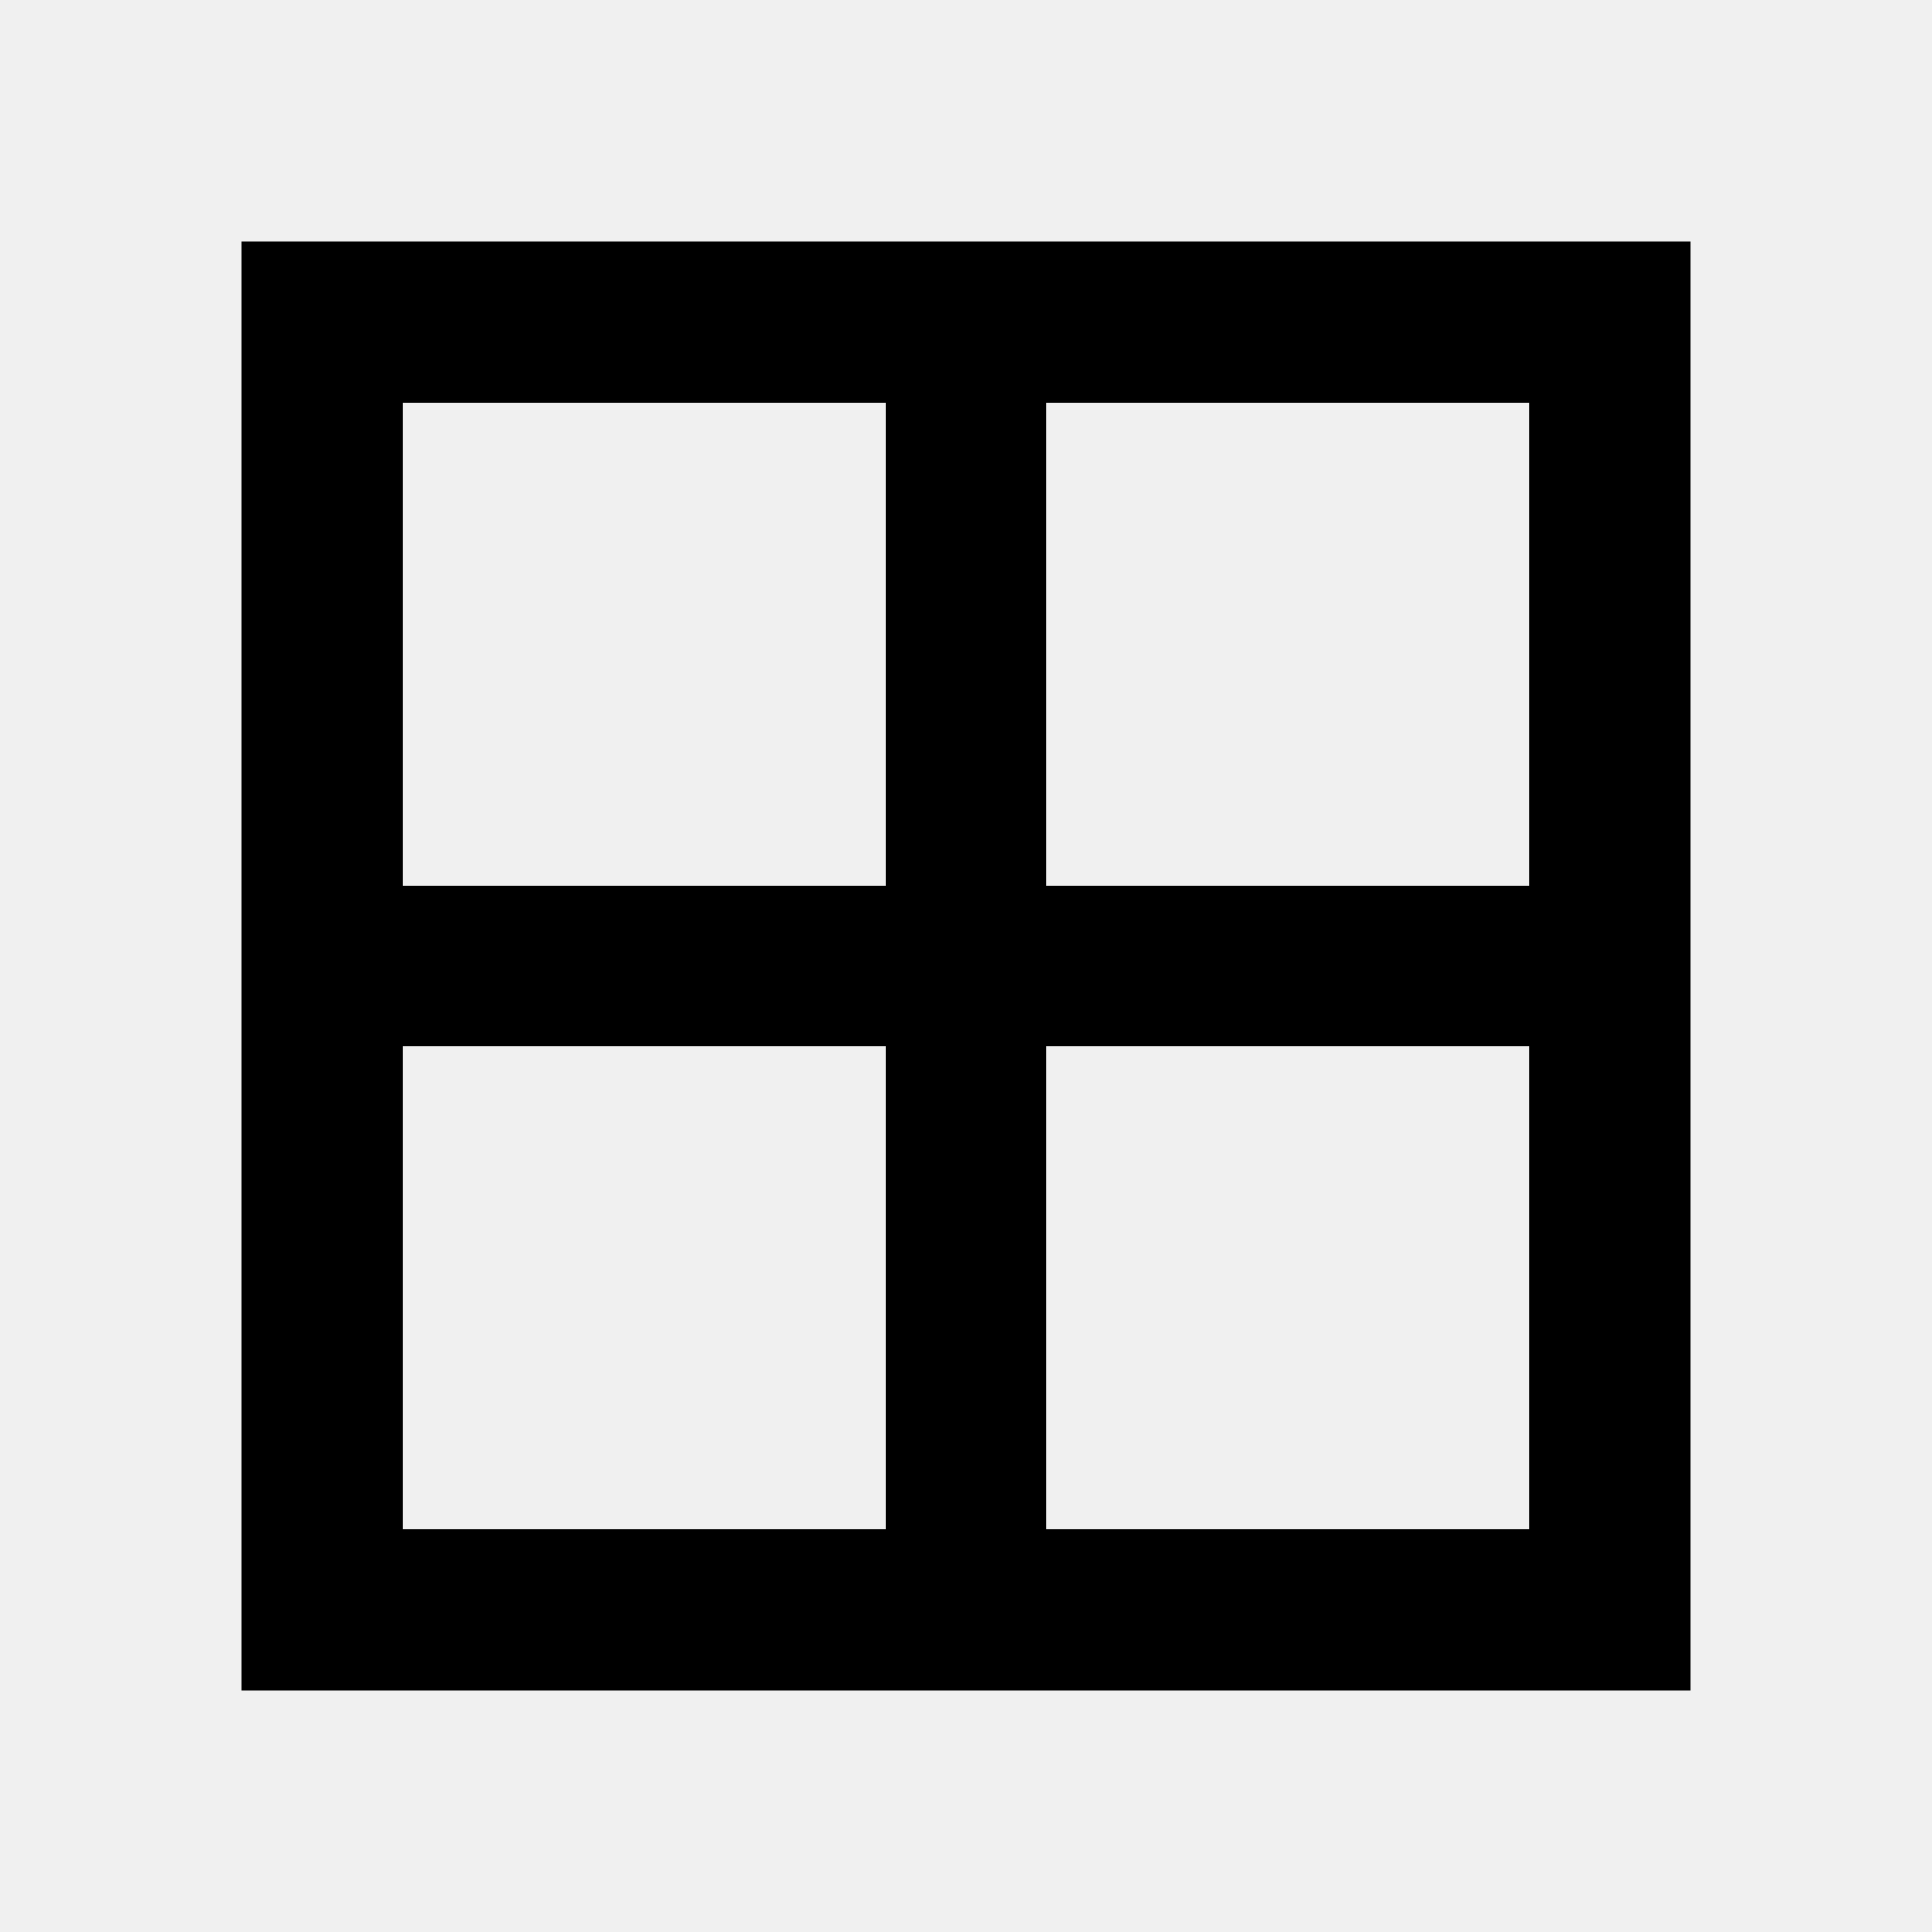
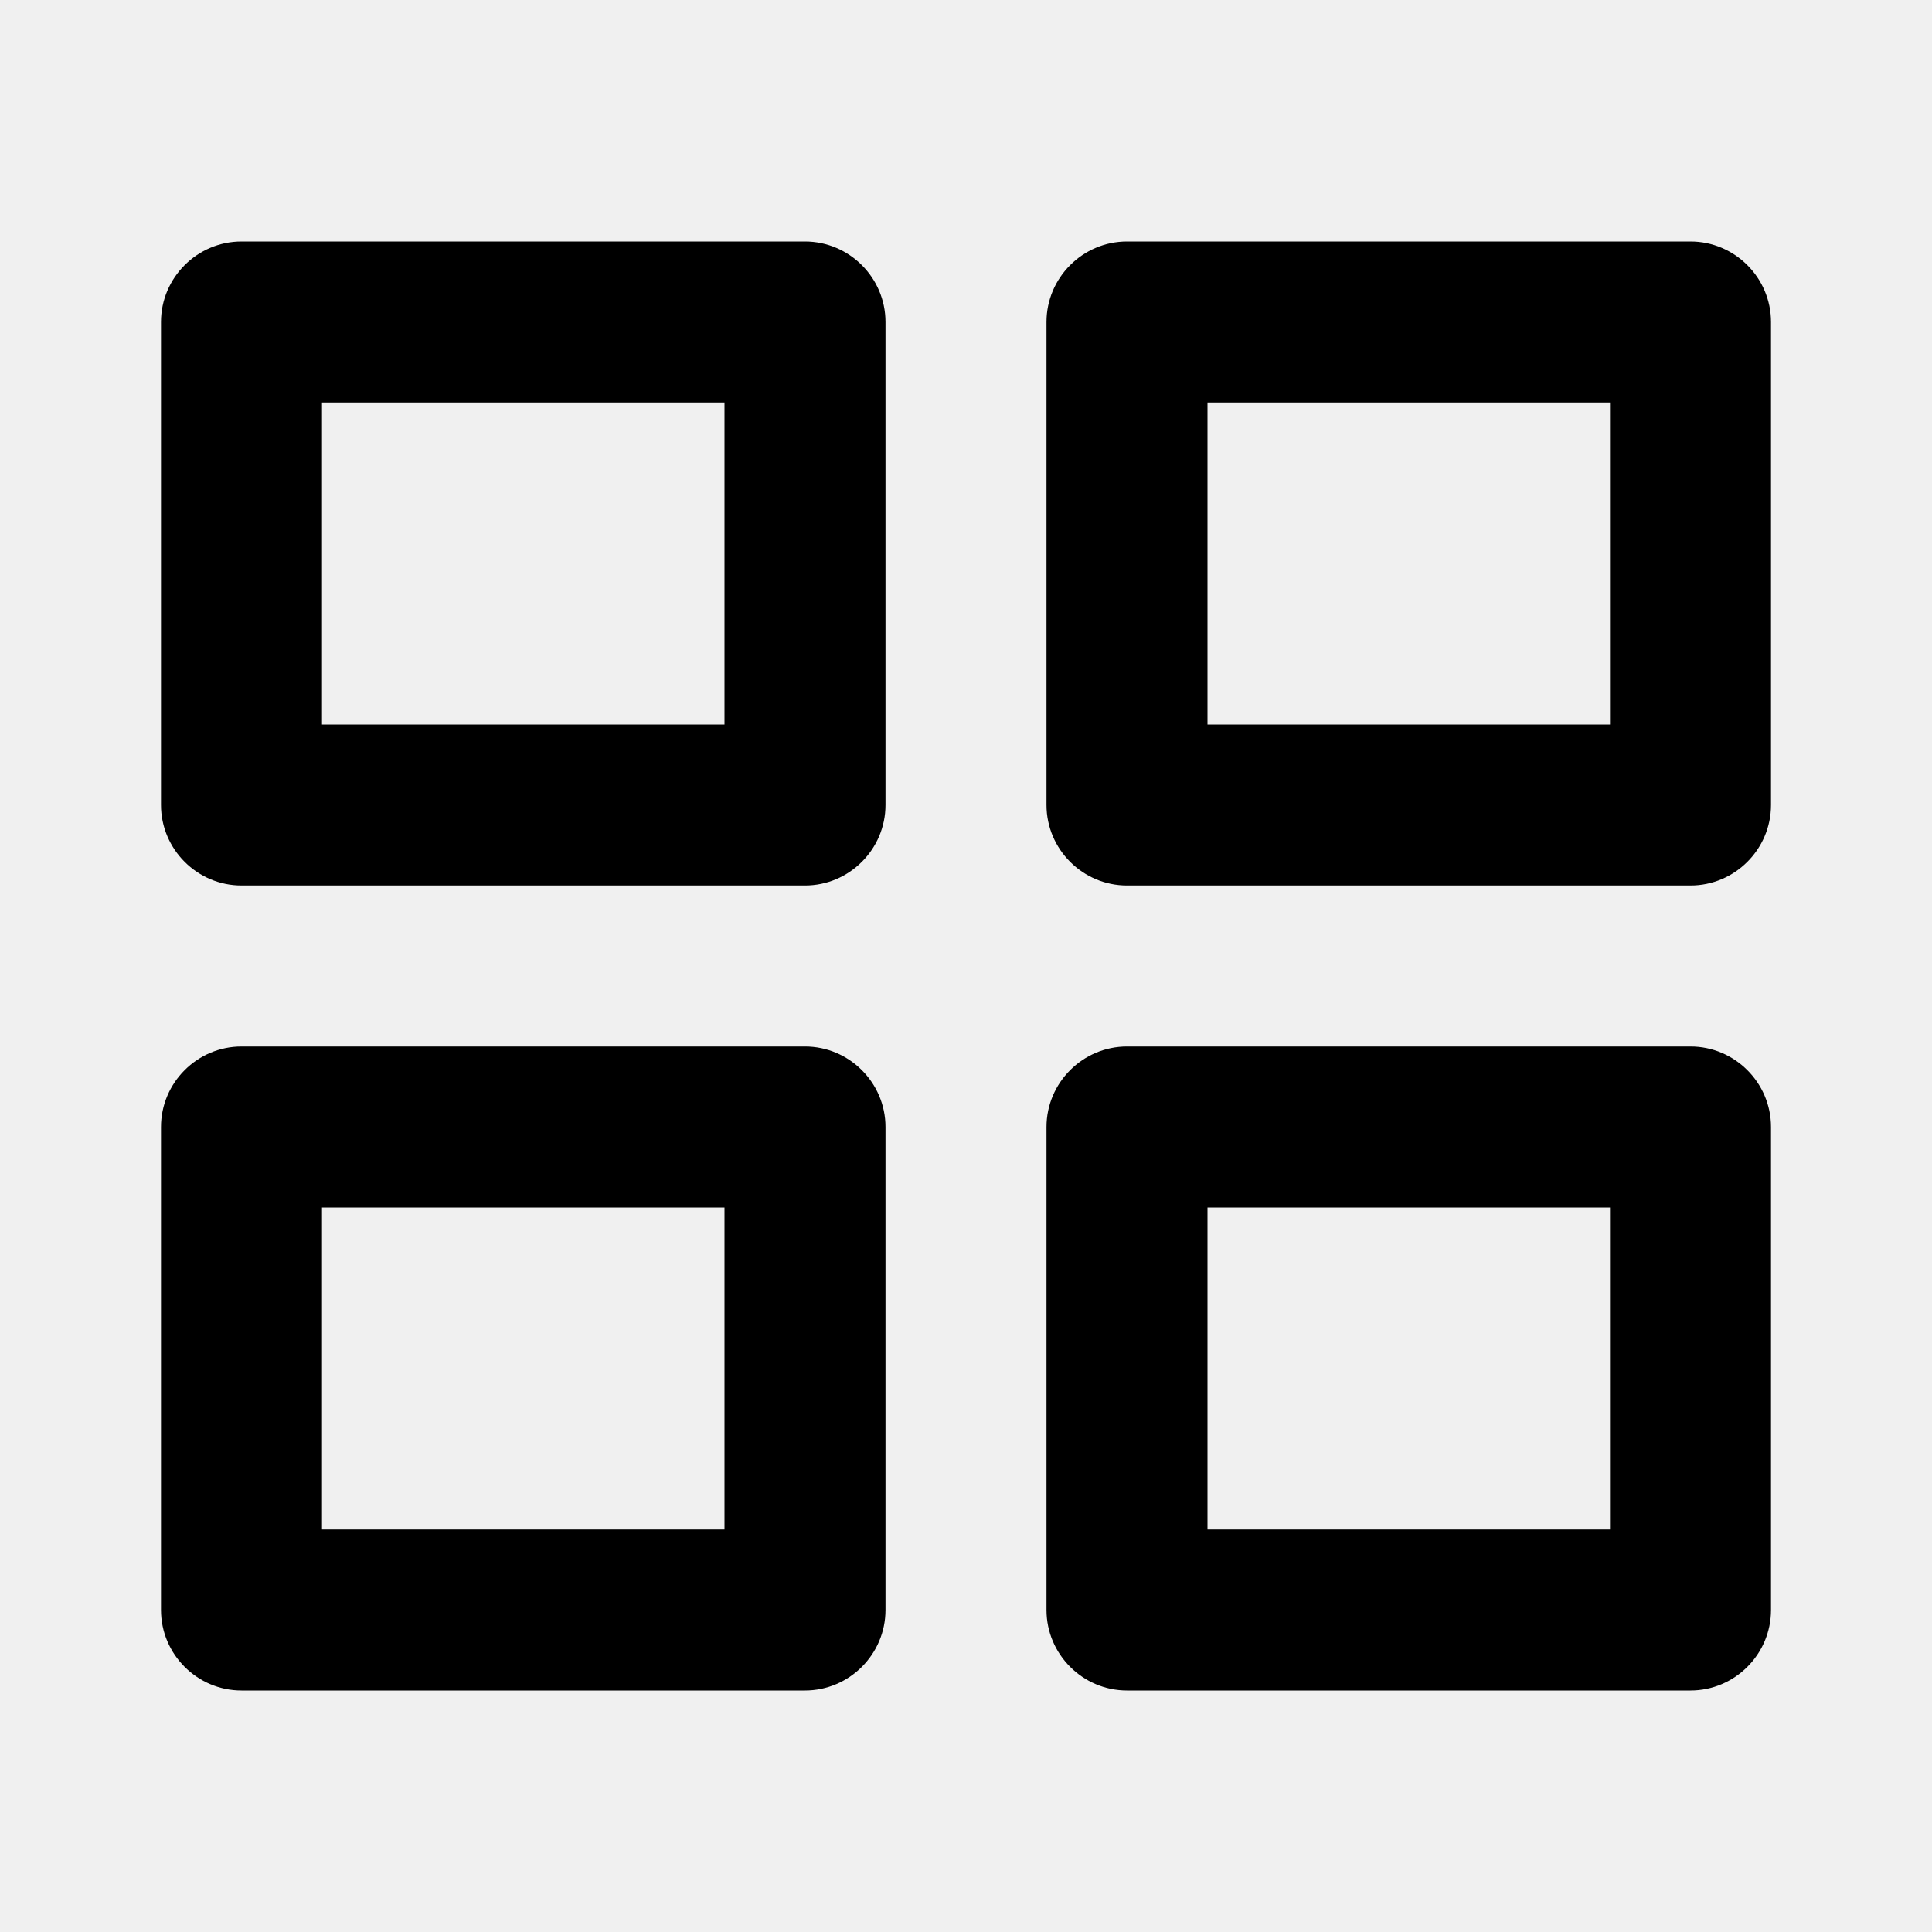
- <svg xmlns="http://www.w3.org/2000/svg" width="24" height="24" viewBox="0 0 24 24">
-   <path fill="none" d="M0 0h24v24H0V0z" />
-   <path d="M3 3v18h18V3H3zm8 16H5v-6h6v6zm0-8H5V5h6v6zm8 8h-6v-6h6v6zm0-8h-6V5h6v6z" />
+ <svg xmlns="http://www.w3.org/2000/svg" xmlns:xlink="http://www.w3.org/1999/xlink" width="24px" height="24px" viewBox="0 0 24 24" version="1.1">
+   <defs>
+     <path d="M3,3 L10,3 C10.55,3 11,3.45 11,4 L11,10 C11,10.55 10.55,11 10,11 L3,11 C2.45,11 2,10.55 2,10 L2,4 C2,3.45 2.45,3 3,3 Z M3,13 L10,13 C10.55,13 11,13.45 11,14 L11,20 C11,20.55 10.55,21 10,21 L3,21 C2.45,21 2,20.55 2,20 L2,14 C2,13.45 2.45,13 3,13 Z M14,3 L21,3 C21.55,3 22,3.45 22,4 L22,10 C22,10.55 21.55,11 21,11 L14,11 C13.45,11 13,10.55 13,10 L13,4 C13,3.45 13.45,3 14,3 Z M14,13 L21,13 C21.55,13 22,13.45 22,14 L22,20 C22,20.55 21.55,21 21,21 L14,21 C13.45,21 13,20.55 13,20 L13,14 C13,13.45 13.45,13 14,13 Z M9,9 L9,5 L4,5 L4,9 L9,9 Z M9,19 L9,15 L4,15 L4,19 L9,19 Z M20,9 L20,5 L15,5 L15,9 L20,9 Z M20,19 L20,15 L15,15 L15,19 L20,19 Z" id="path-1" />
+   </defs>
+   <g id="grid_view_24px" stroke="none" stroke-width="1" fill="none" fill-rule="evenodd">
+     <polygon id="bounds" fill-opacity="0" fill="#FFFFFF" points="0 0 24 0 24 24 0 24" />
+     <mask id="mask-2" fill="white">
+       <use xlink:href="#path-1" />
+     </mask>
+     <use id="icon" fill="#000000" fill-rule="nonzero" xlink:href="#path-1" />
+   </g>
</svg>
